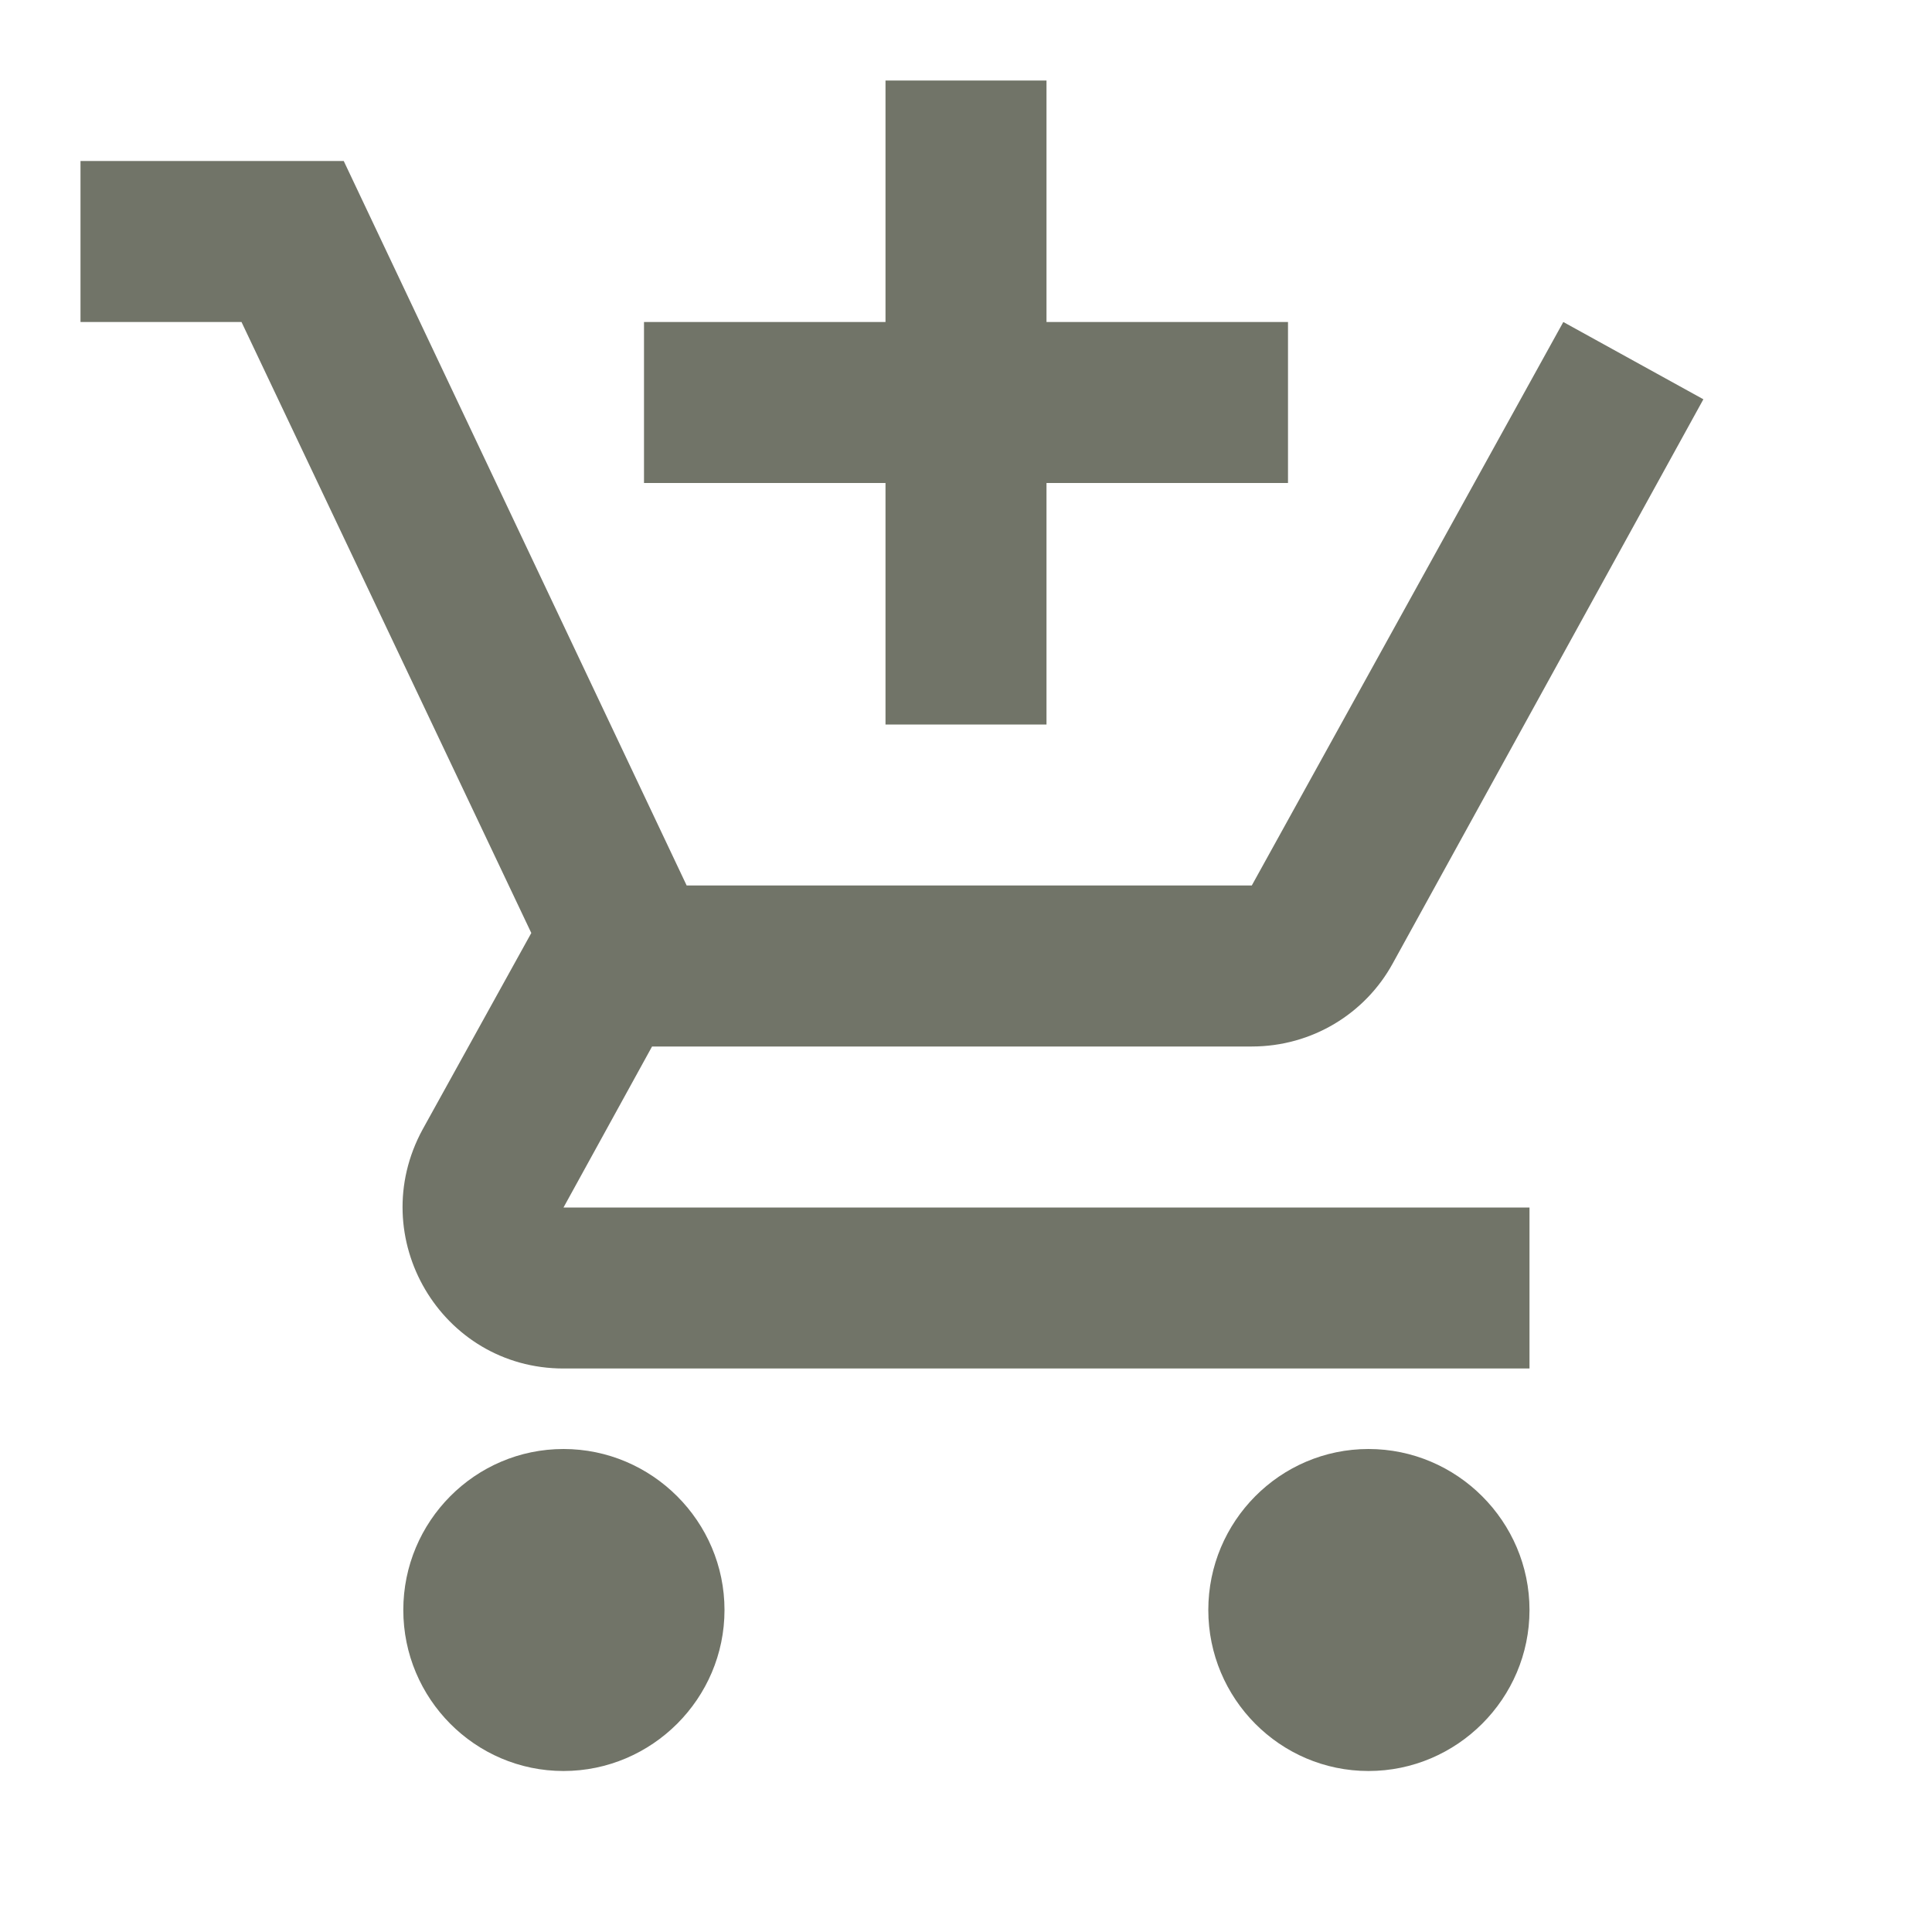
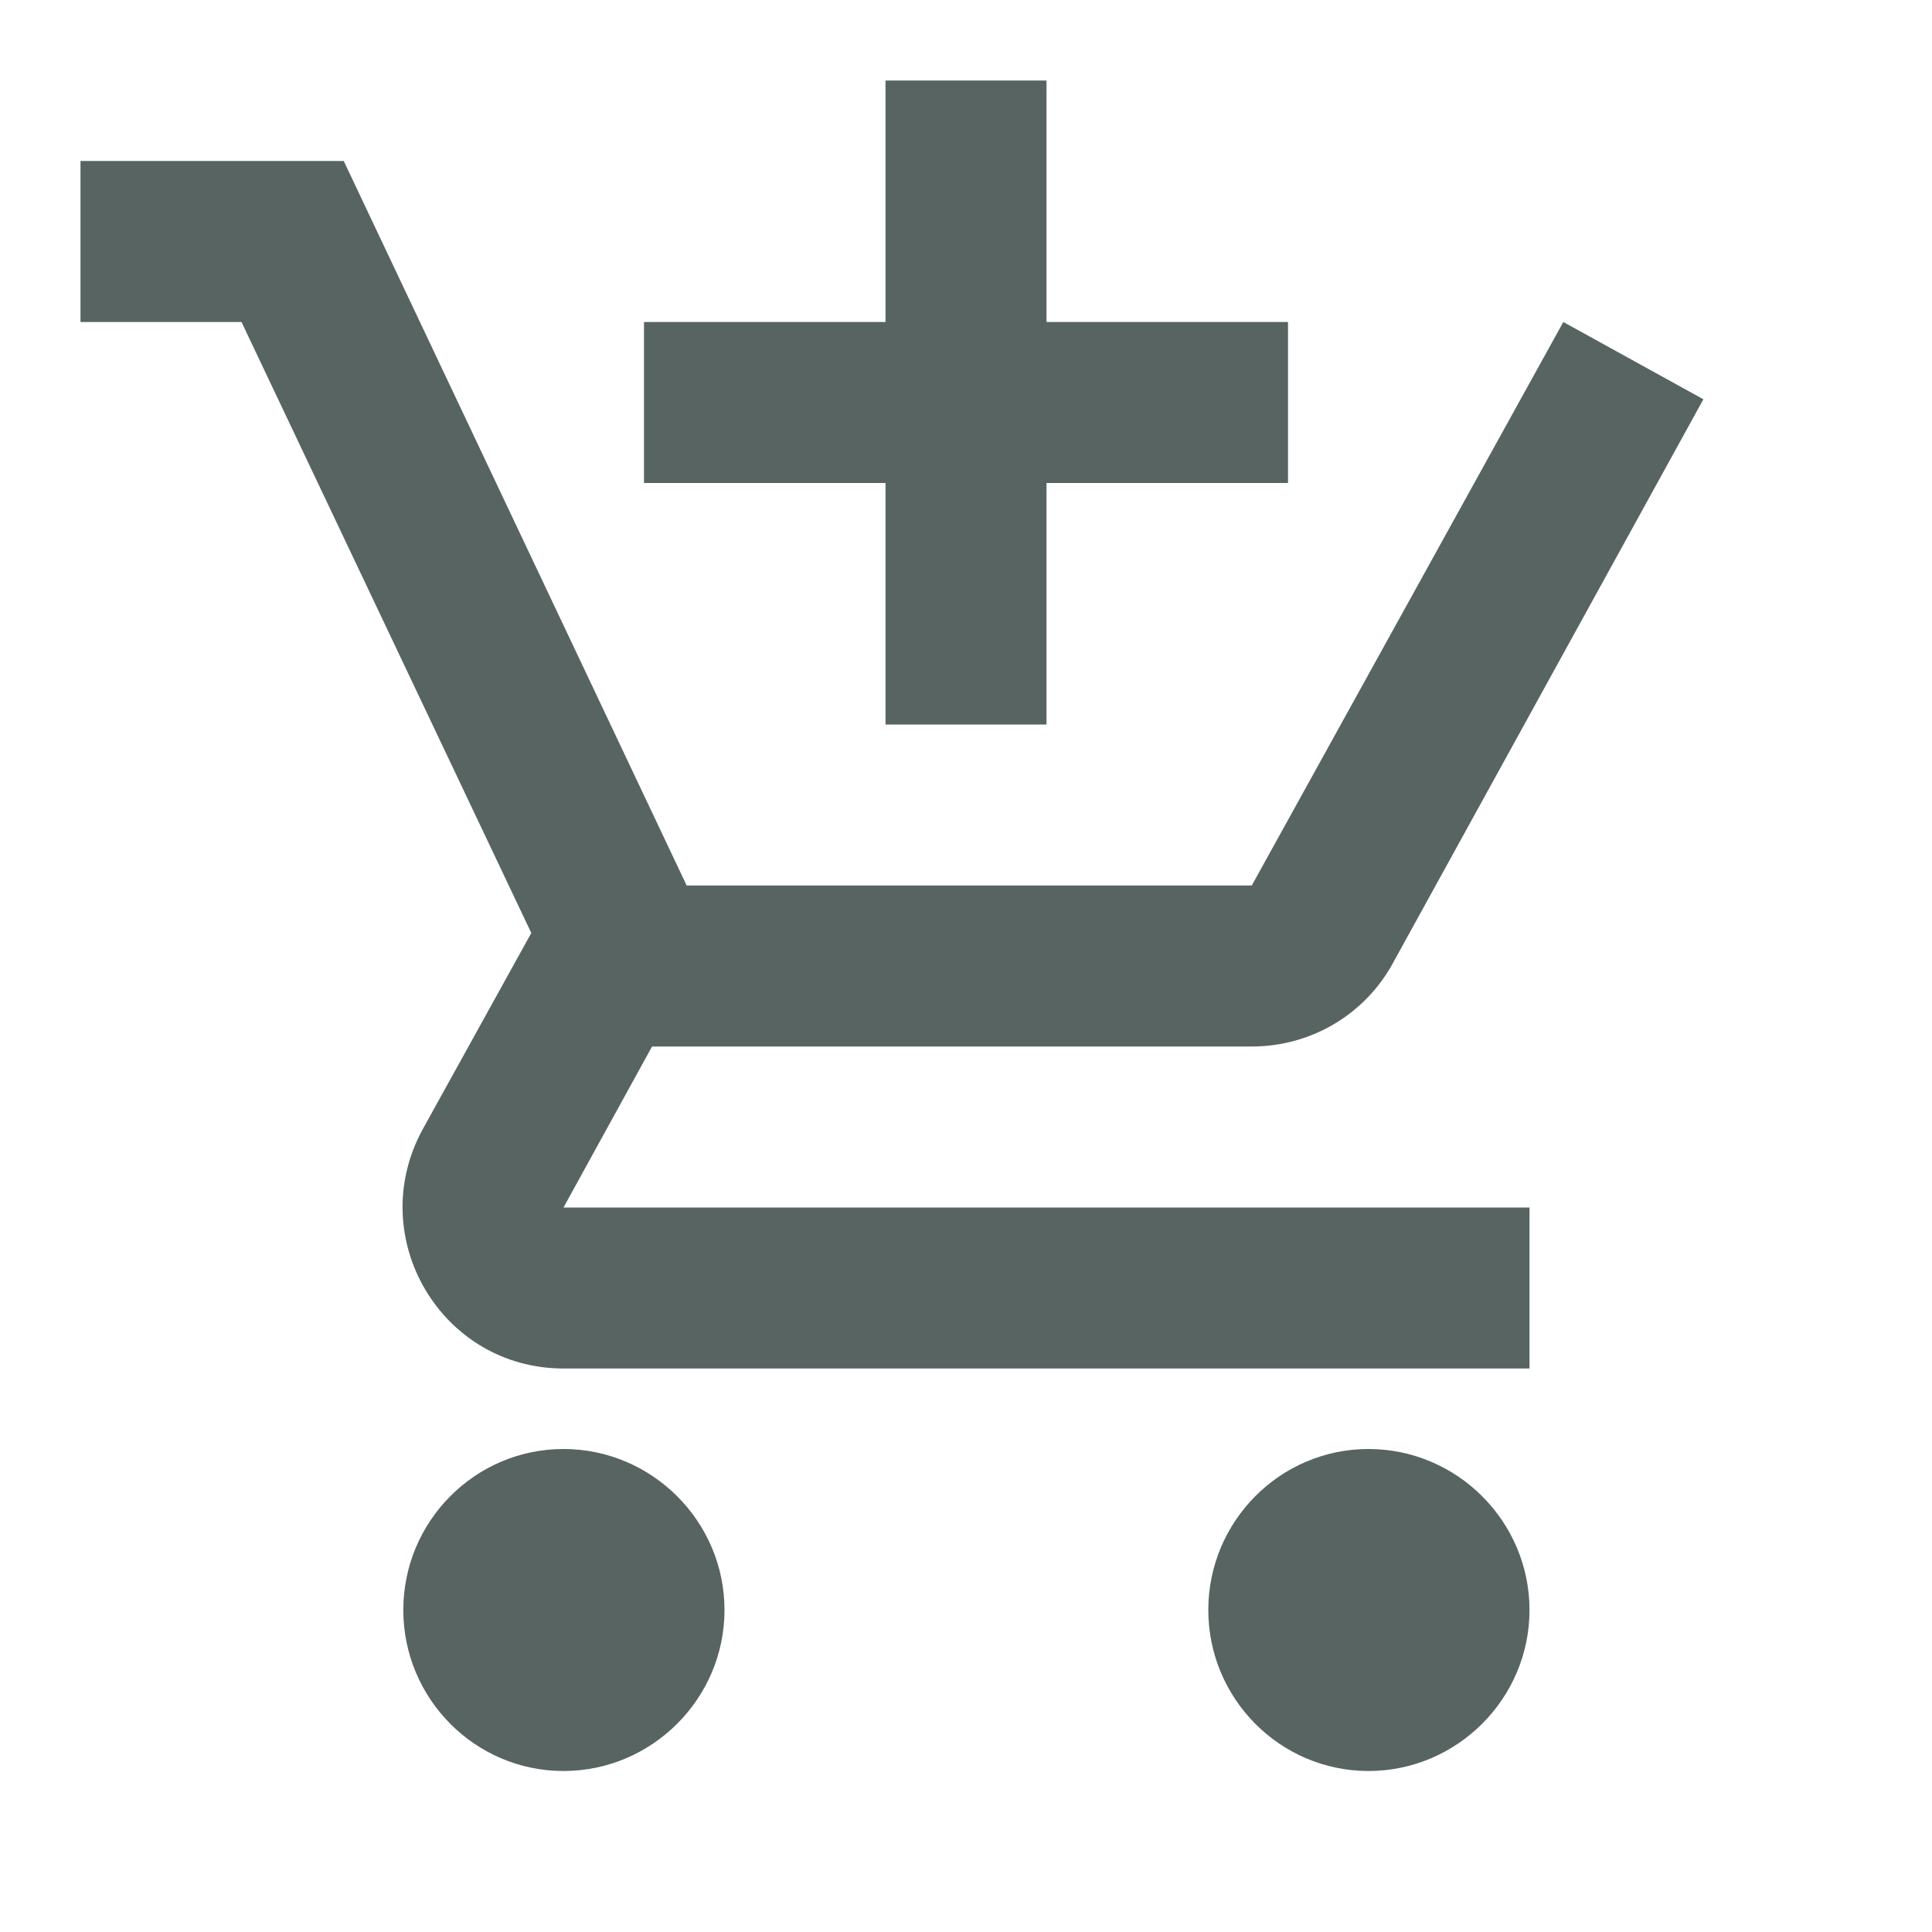
- <svg xmlns="http://www.w3.org/2000/svg" fill="#717468" width="24" height="24" viewBox="0 0 24 24">
+ <svg xmlns="http://www.w3.org/2000/svg" fill="#576462" width="24" height="24" viewBox="0 0 24 24">
  <path fill="none" d="M0 0h24v24H0V0z" />
  <path d="M11 9h2V6h3V4h-3V1h-2v3H8v2h3v3zm-4 9c-1.1 0-1.99.9-1.99 2S5.9 22 7 22s2-.9 2-2-.9-2-2-2zm10 0c-1.1 0-1.99.9-1.99 2s.89 2 1.99 2 2-.9 2-2-.9-2-2-2zm-8.9-5h7.45c.75 0 1.41-.41 1.75-1.03l3.86-7.01L19.42 4l-3.87 7H8.53L4.27 2H1v2h2l3.6 7.59-1.35 2.44C4.52 15.37 5.48 17 7 17h12v-2H7l1.1-2z" />
</svg>
